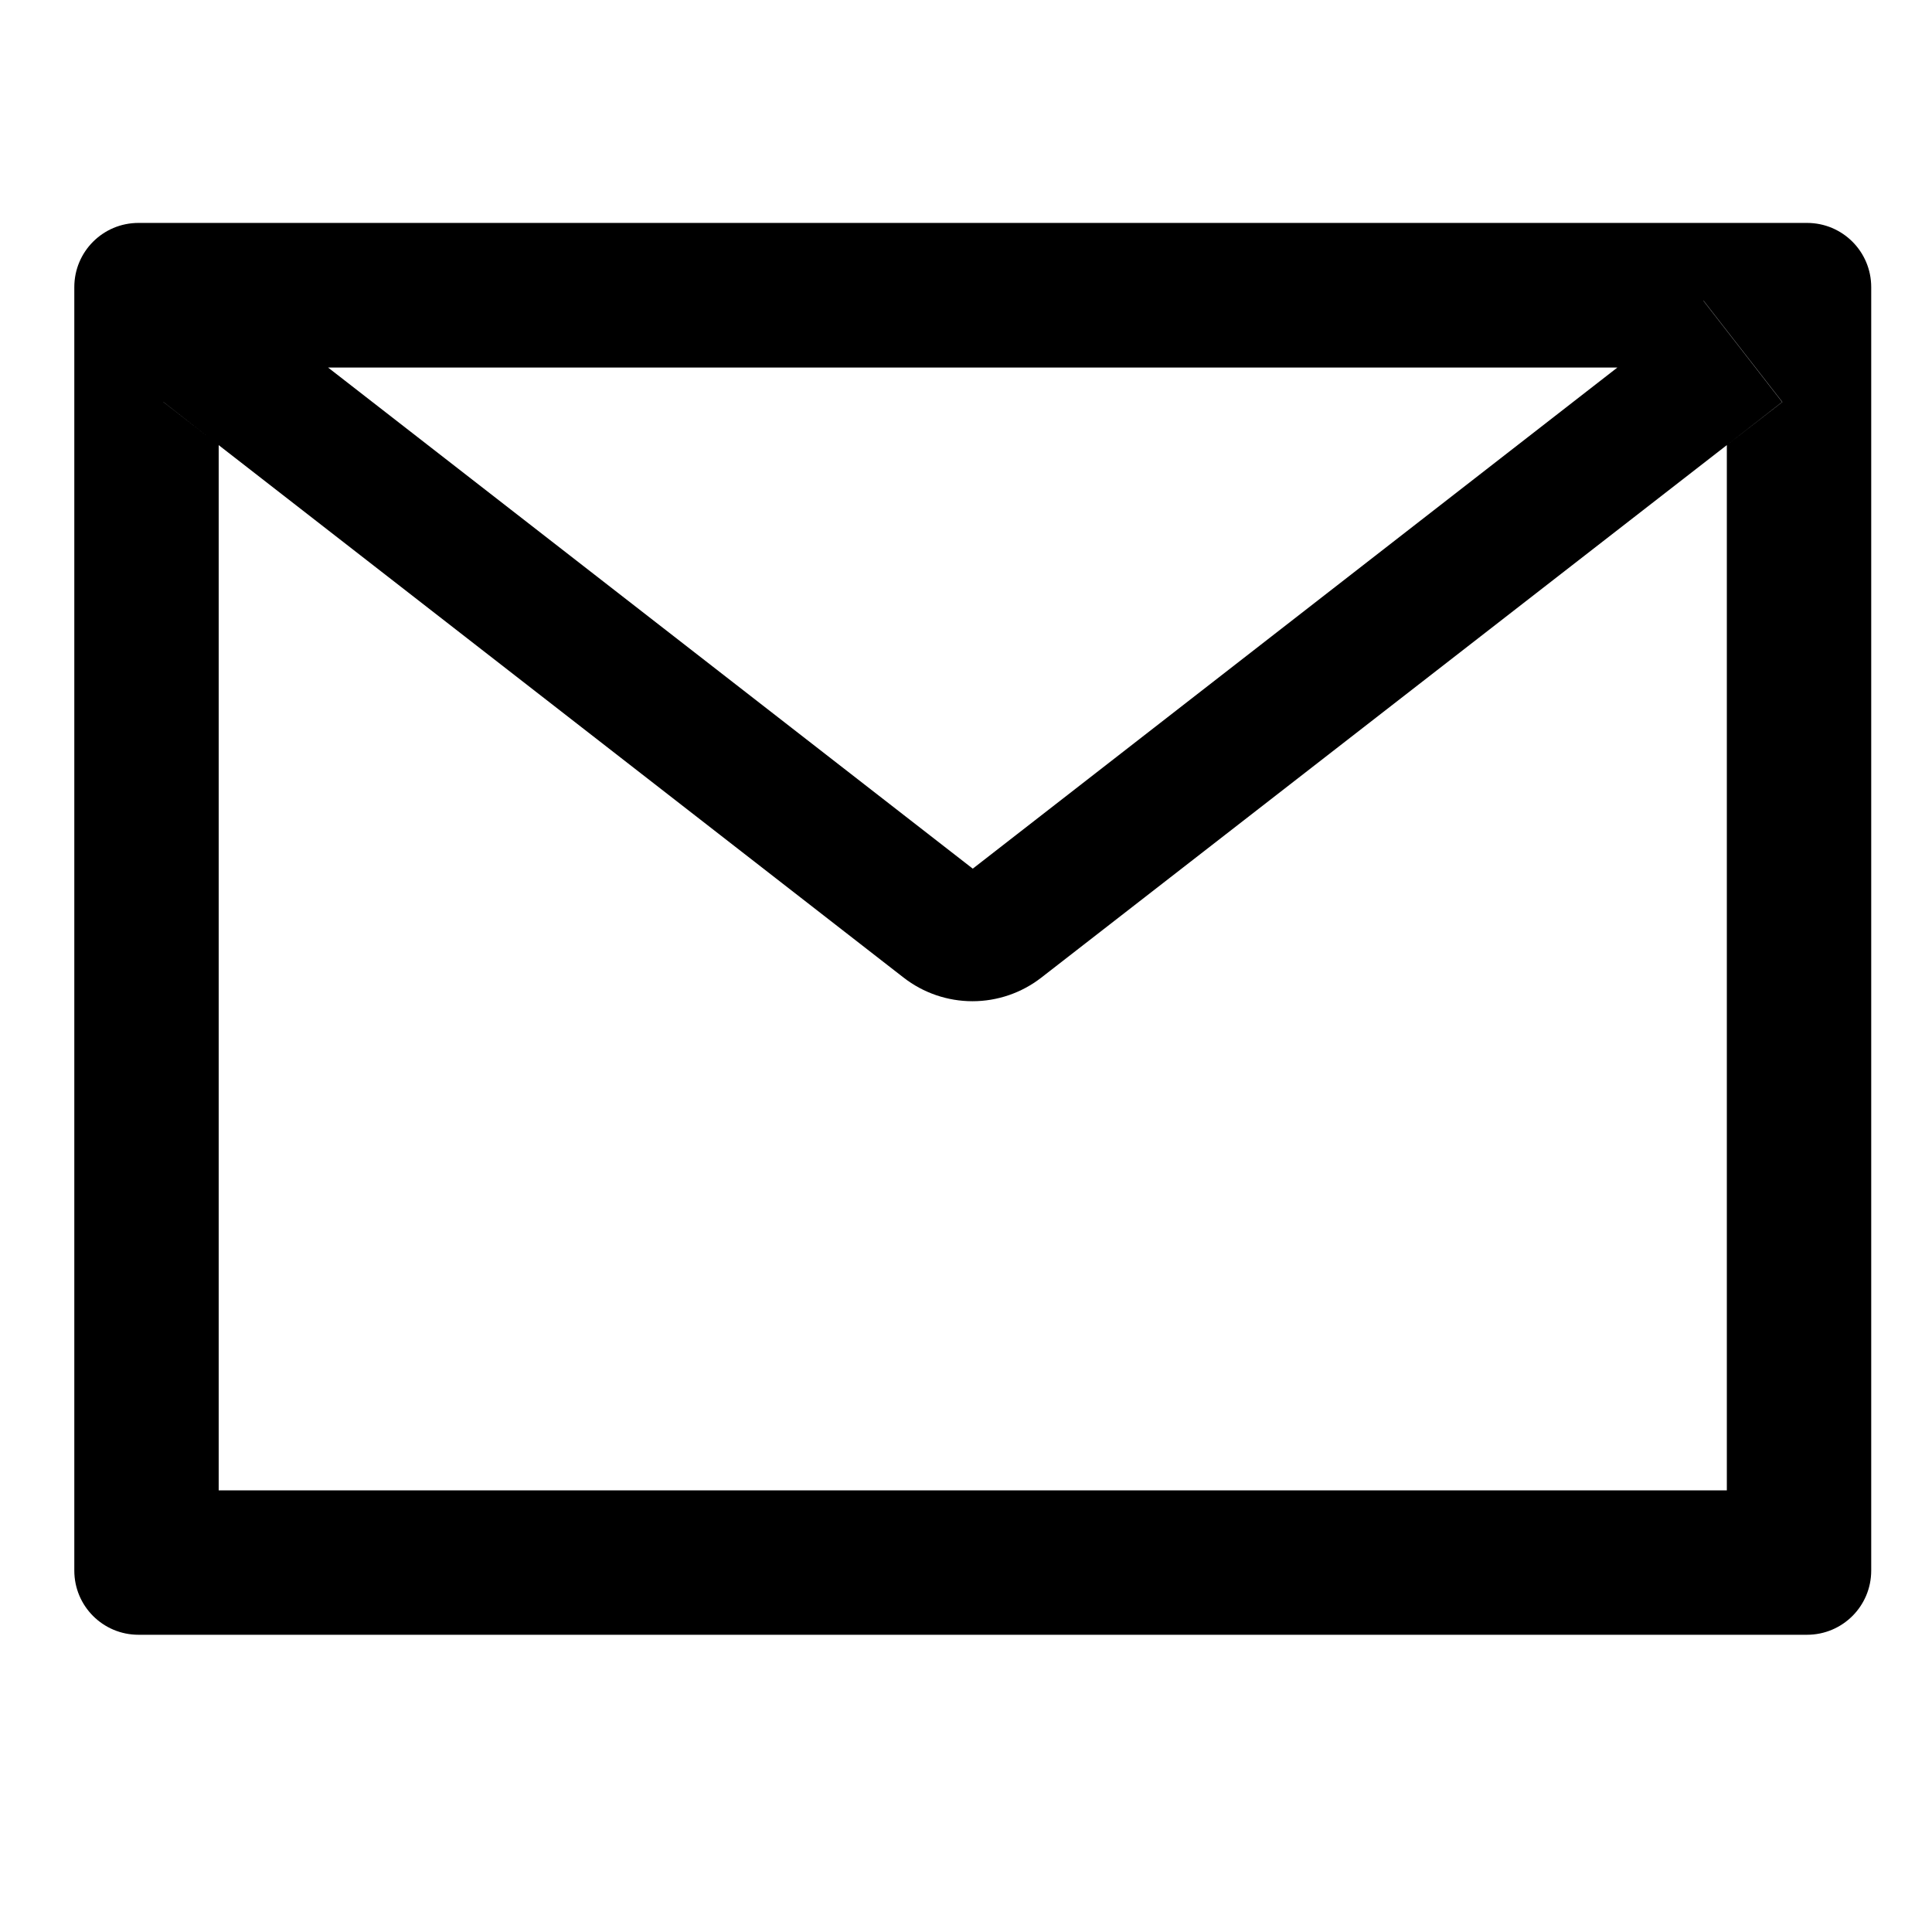
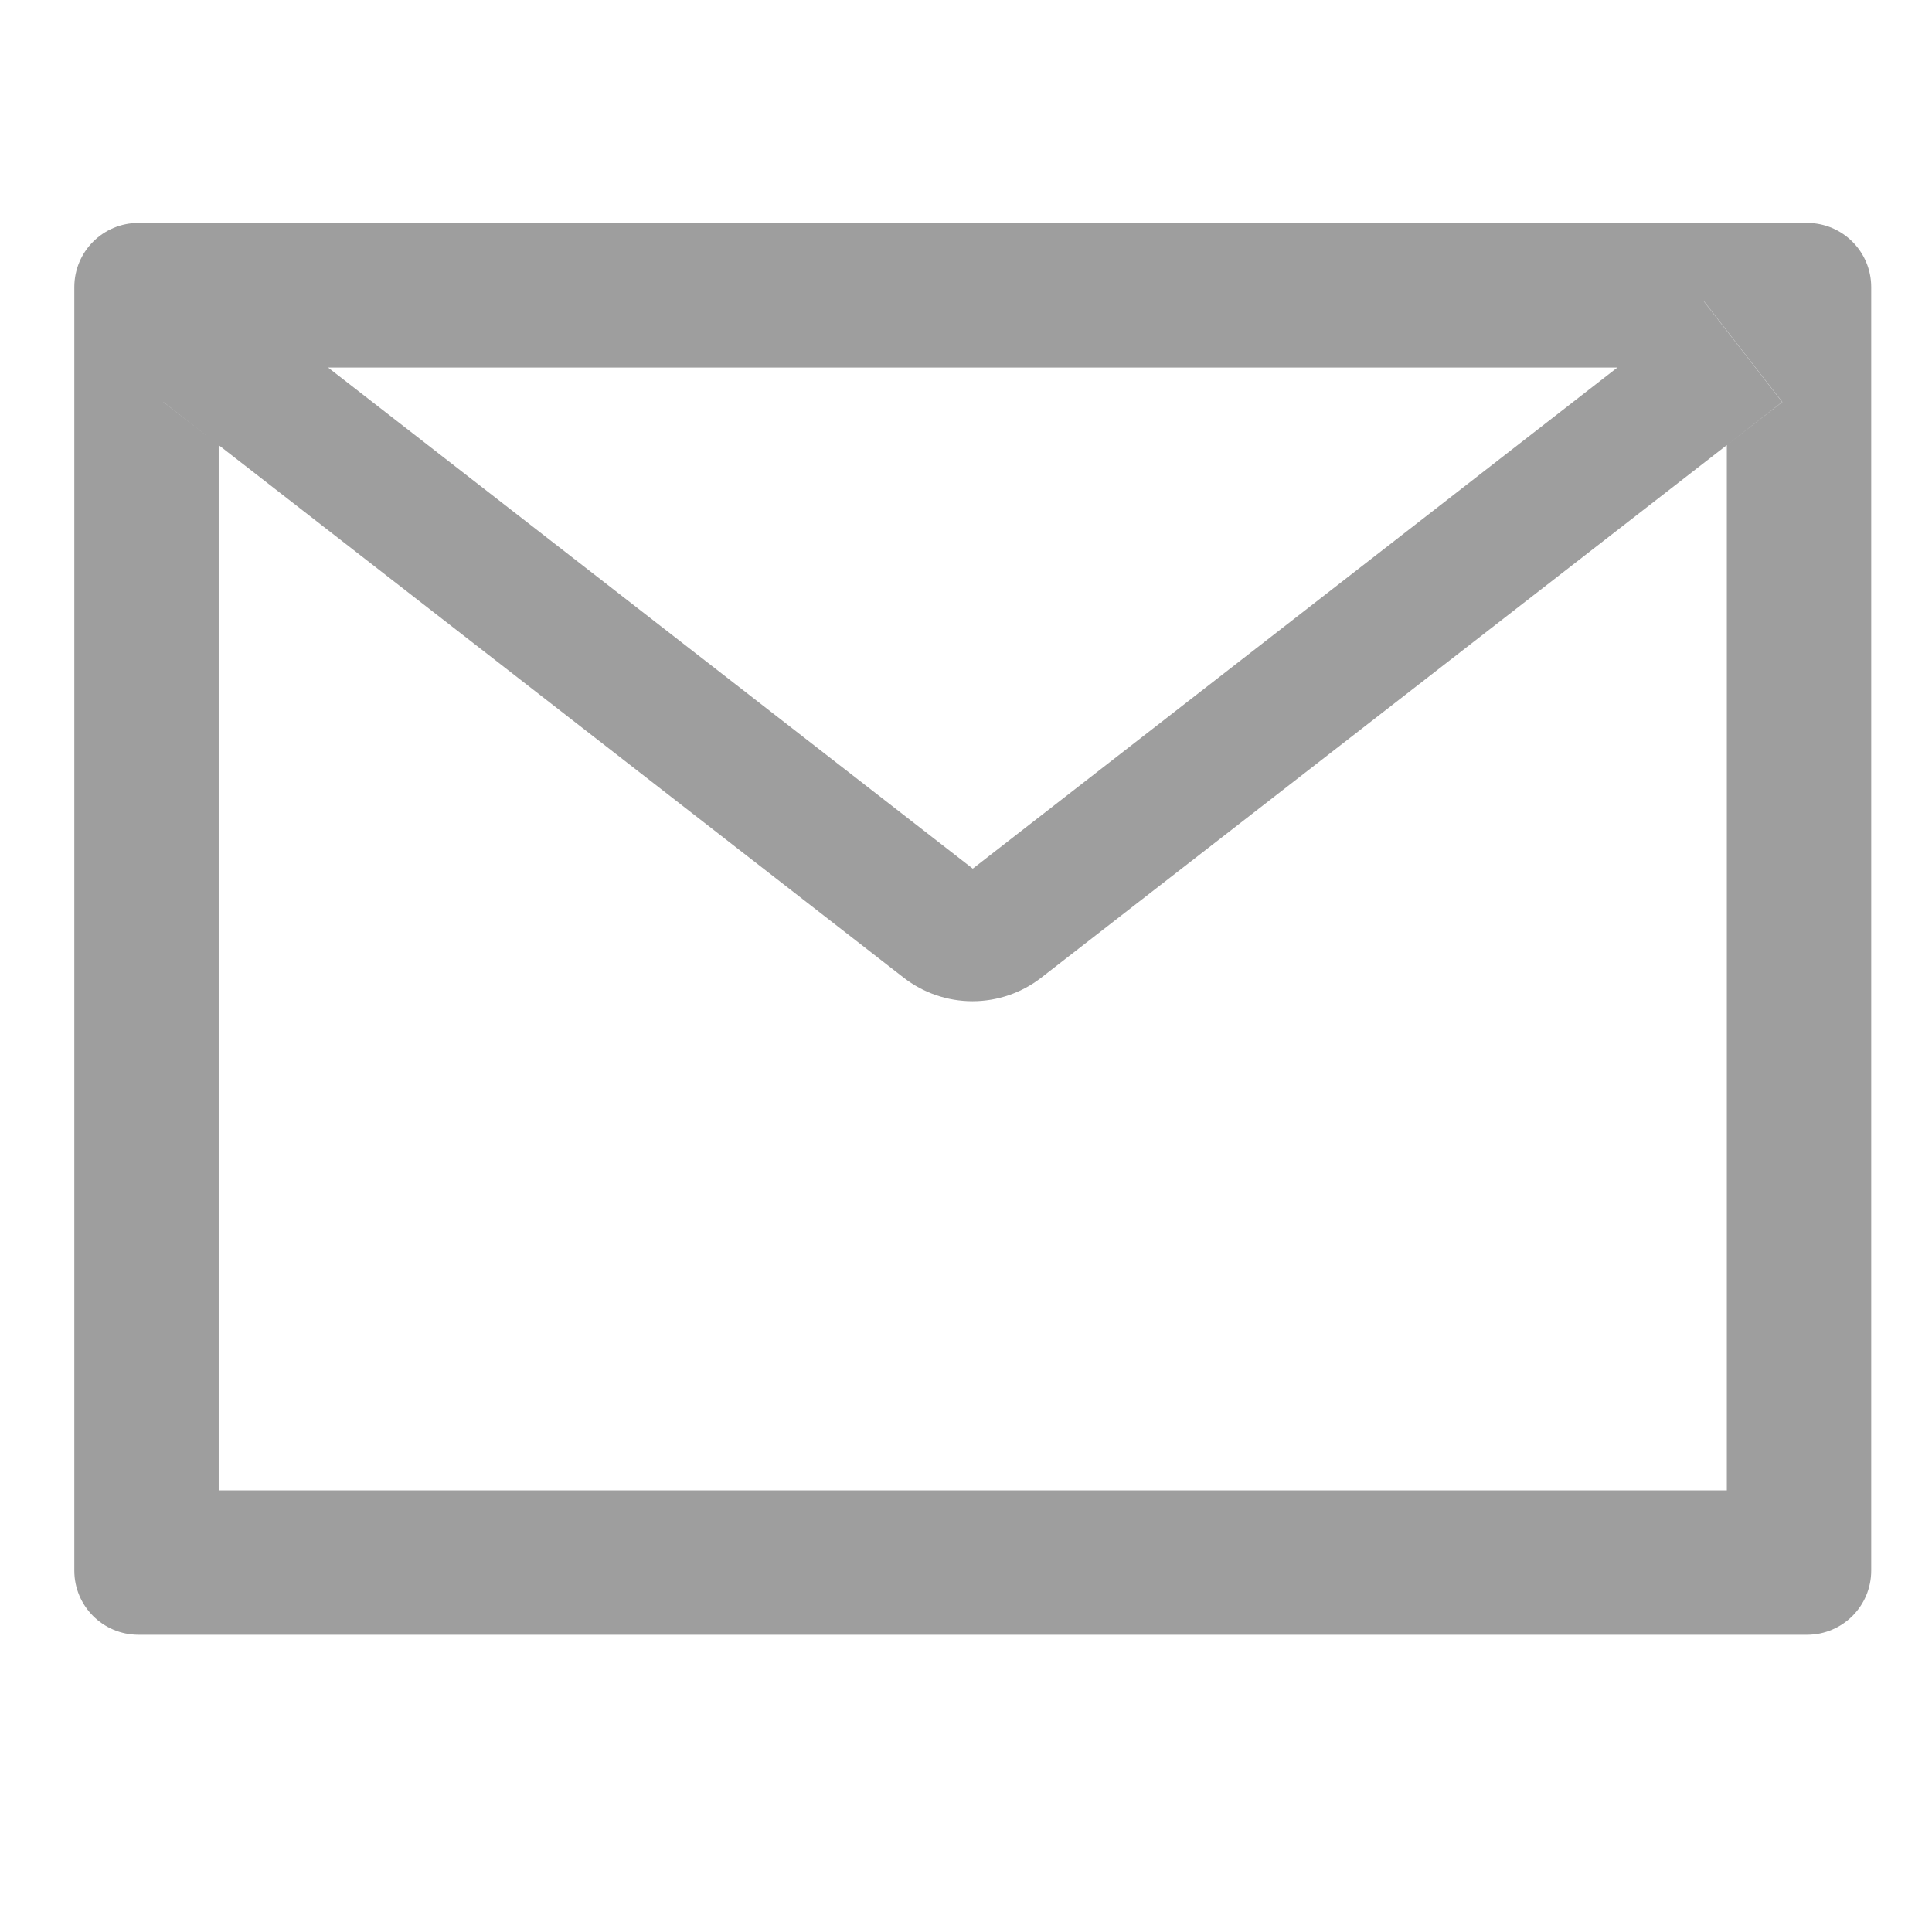
<svg xmlns="http://www.w3.org/2000/svg" width="26" height="26" viewBox="0 0 26 26" fill="none">
-   <path d="M24.318 3H1.864C1.386 3 1 3.386 1 3.864V21.136C1 21.614 1.386 22 1.864 22H24.318C24.796 22 25.182 21.614 25.182 21.136V3.864C25.182 3.386 24.796 3 24.318 3ZM23.239 5.99V20.057H2.943V5.99L2.198 5.41L3.259 4.047L4.414 4.946H21.77L22.926 4.047L23.986 5.41L23.239 5.99ZM21.77 4.943L13.091 11.69L4.411 4.943L3.256 4.044L2.196 5.407L2.94 5.988L12.16 13.156C12.425 13.362 12.751 13.474 13.087 13.474C13.423 13.474 13.749 13.362 14.014 13.156L23.239 5.99L23.983 5.41L22.923 4.047L21.77 4.943Z" fill="black" />
+   <path d="M24.318 3H1.864C1.386 3 1 3.386 1 3.864V21.136C1 21.614 1.386 22 1.864 22H24.318C24.796 22 25.182 21.614 25.182 21.136V3.864C25.182 3.386 24.796 3 24.318 3ZM23.239 5.99V20.057H2.943V5.99L2.198 5.41L3.259 4.047L4.414 4.946H21.77L22.926 4.047L23.986 5.41L23.239 5.99ZM21.77 4.943L13.091 11.69L4.411 4.943L3.256 4.044L2.196 5.407L2.94 5.988L12.16 13.156C12.425 13.362 12.751 13.474 13.087 13.474C13.423 13.474 13.749 13.362 14.014 13.156L23.239 5.99L23.983 5.41L22.923 4.047L21.77 4.943Z" fill="#9e9e9e" />
</svg>
